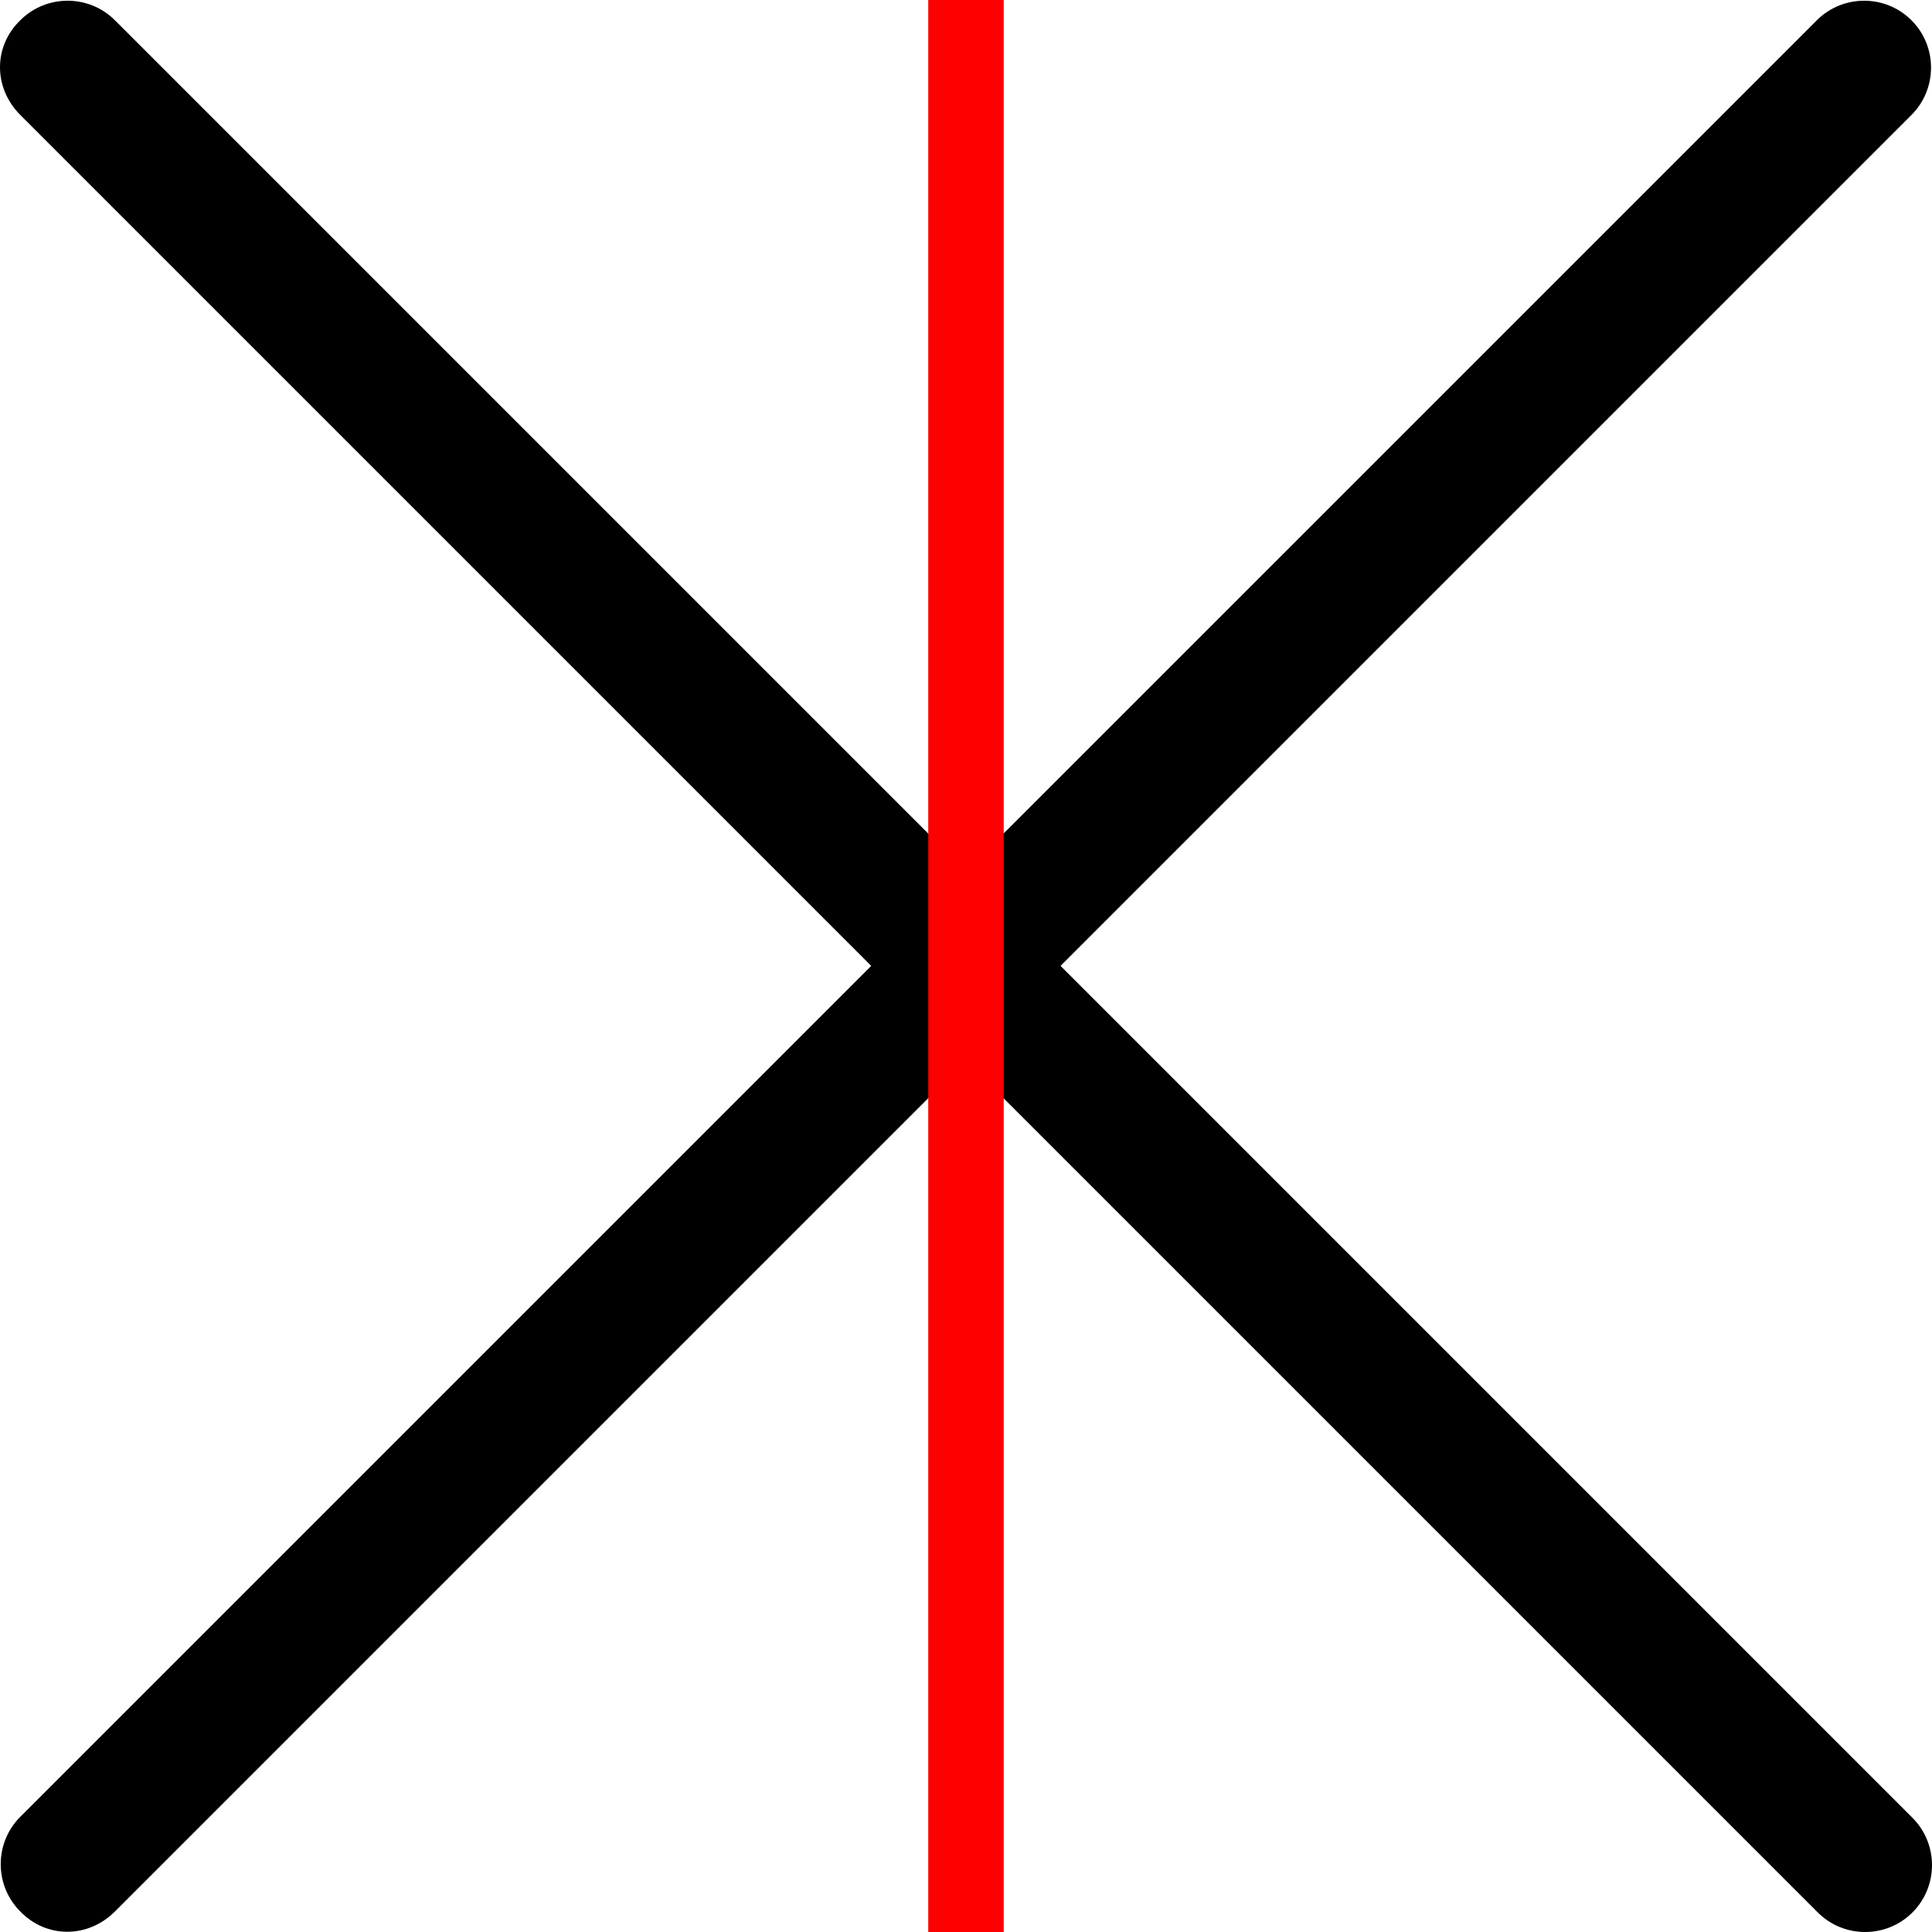
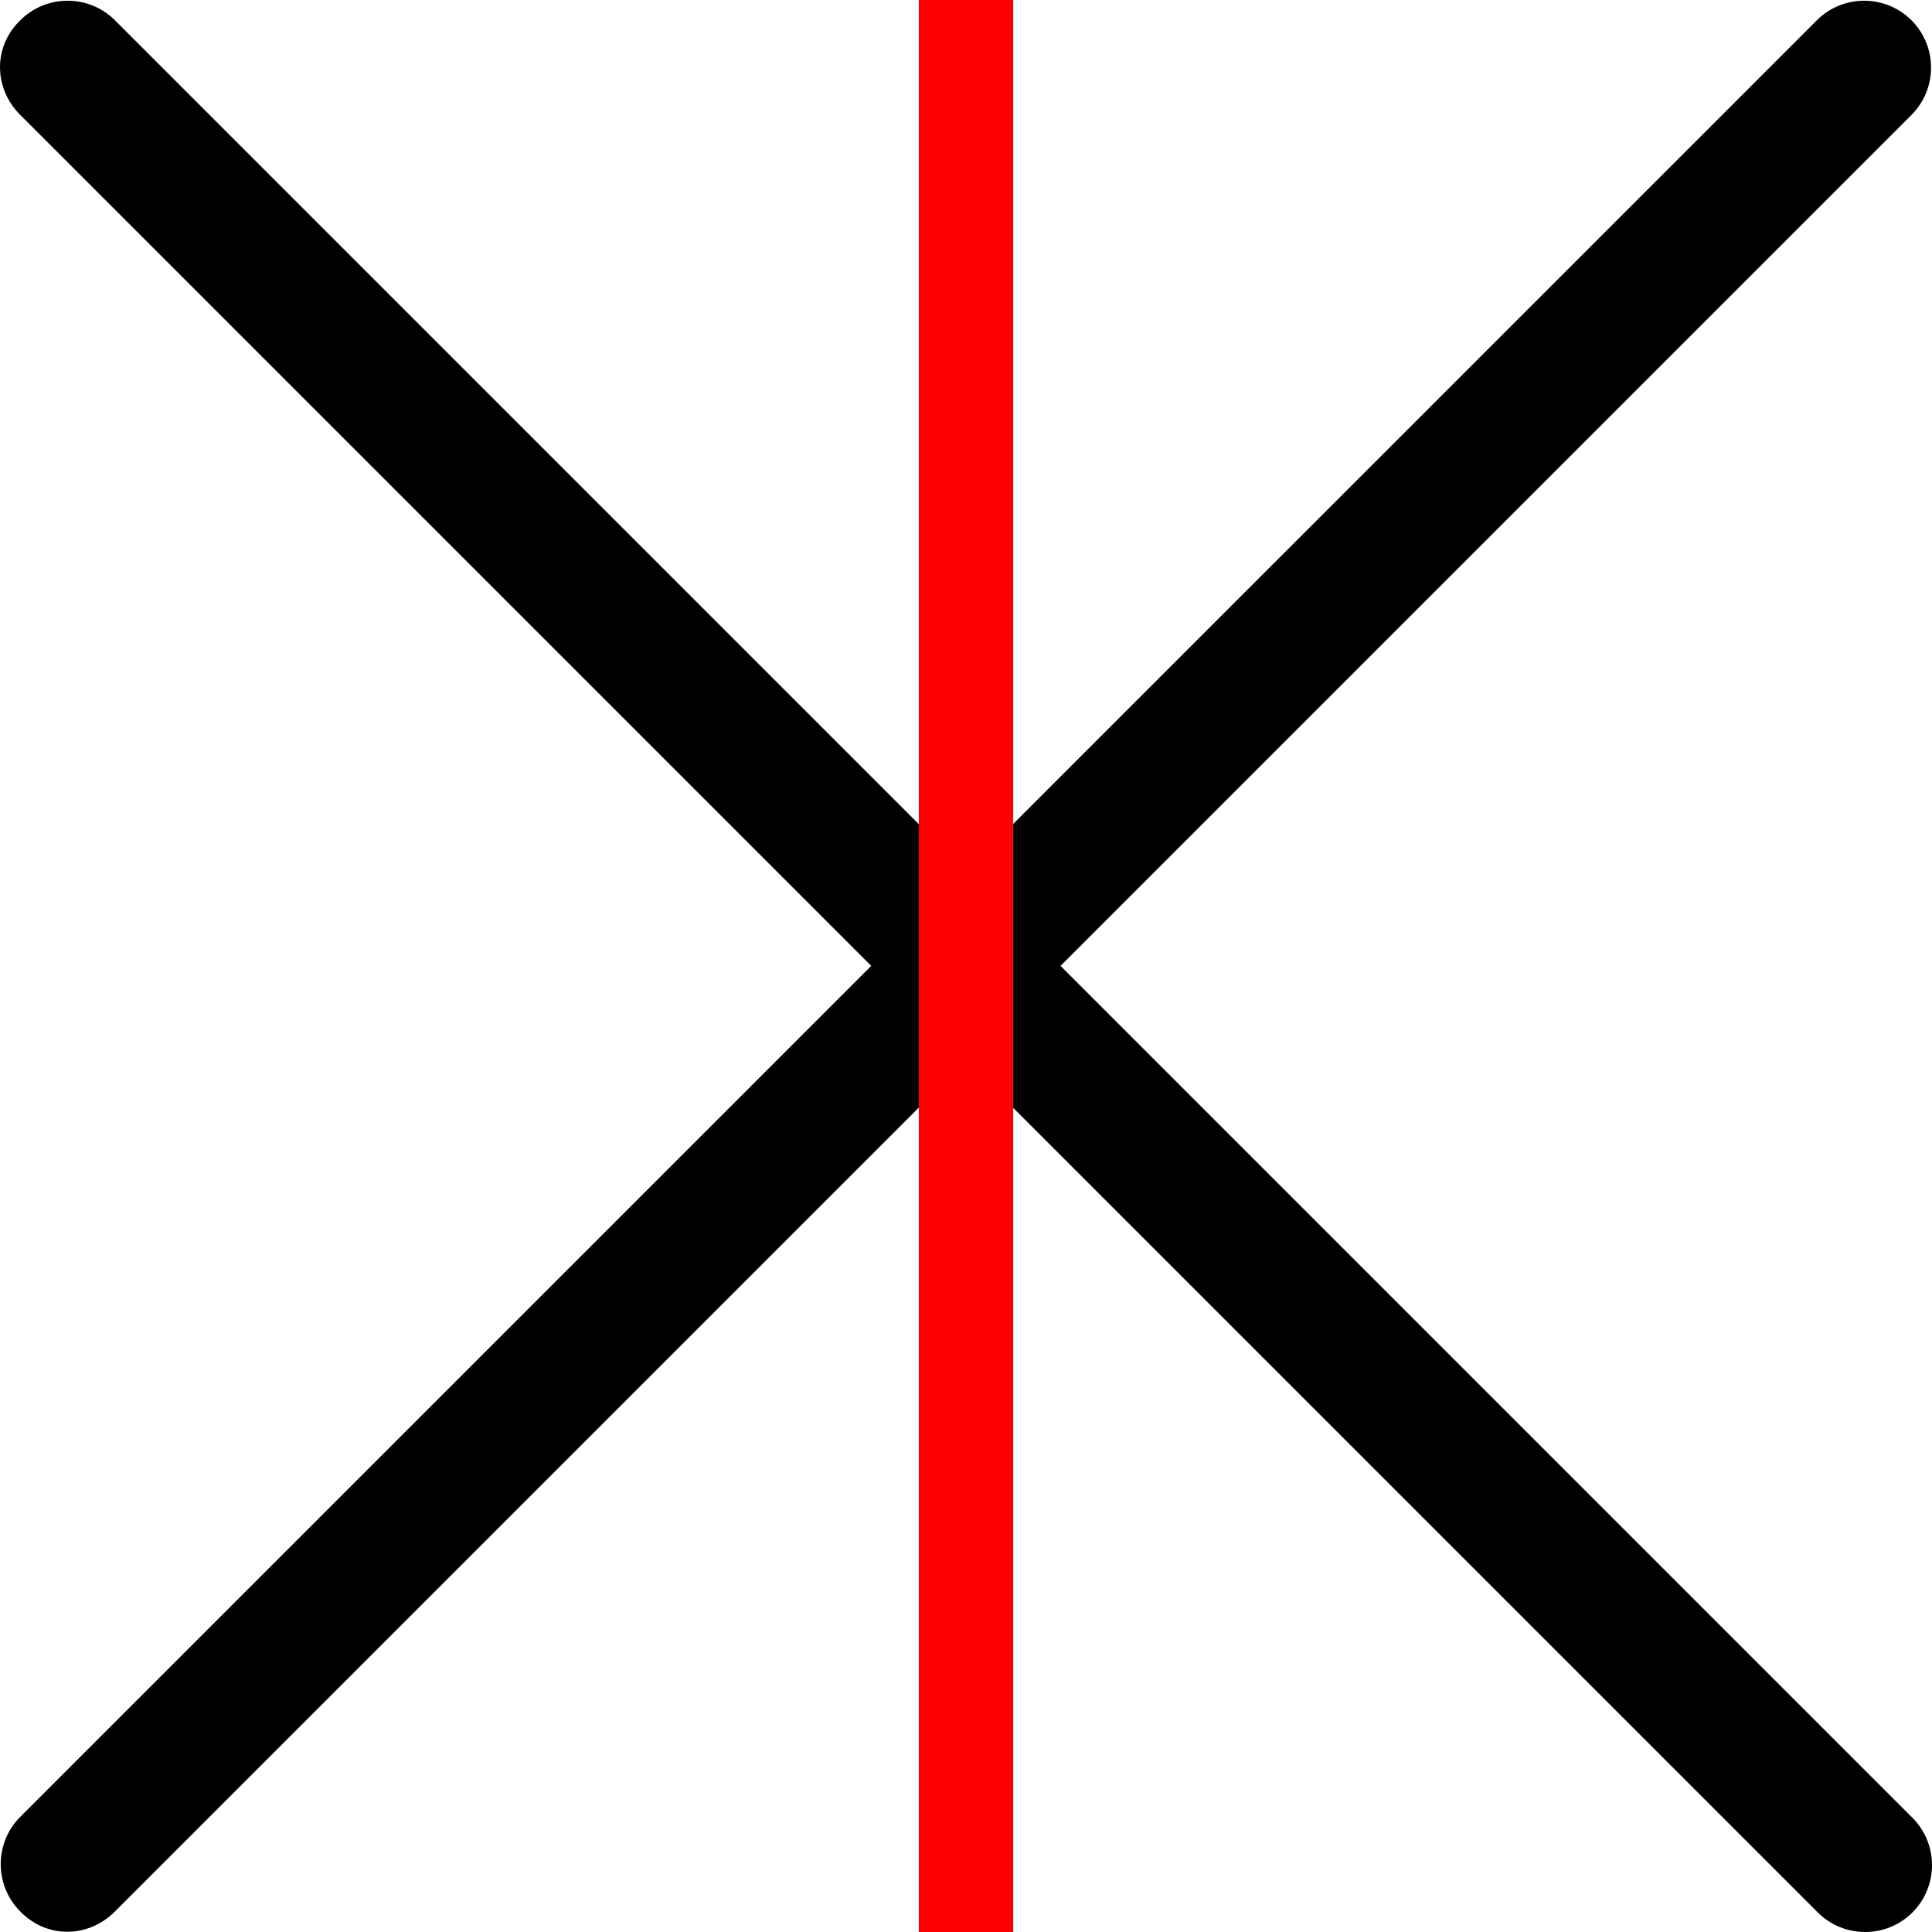
<svg xmlns="http://www.w3.org/2000/svg" class="svg-icon" style="width: 500px; height: 500px;vertical-align: middle;fill: currentColor;overflow: hidden;" viewBox="0 0 1024 1024" version="1.1">
  <path d="M10.751 1013.121c-13.822-13.822-13.822-36.347 0-50.17l952.201-952.201c13.822-13.822 36.347-13.822 50.17 0 13.822 13.822 13.822 36.347 0 50.17l-952.201 952.201c-14.334 14.334-36.347 14.334-50.17 0z" fill="" />
  <path d="M10.751 10.751c13.822-13.822 36.347-13.822 50.17 0L1013.633 963.464c13.822 13.822 13.822 36.347 0 50.17-13.822 13.822-36.347 13.822-50.17 0L10.751 60.92c-14.334-14.334-14.334-36.347 0-50.17z" fill="" />
-   <line transform="rotate(45,512,512)" x1="0" y1="0" x2="1024" y2="1024" style="stroke:rgb(255,0,0);stroke-width:40" />
+   <line transform="rotate(45,512,512)" x1="0" y1="0" x2="1024" y2="1024" style="stroke:rgb(255,0,0);stroke-width:50" />
</svg>
